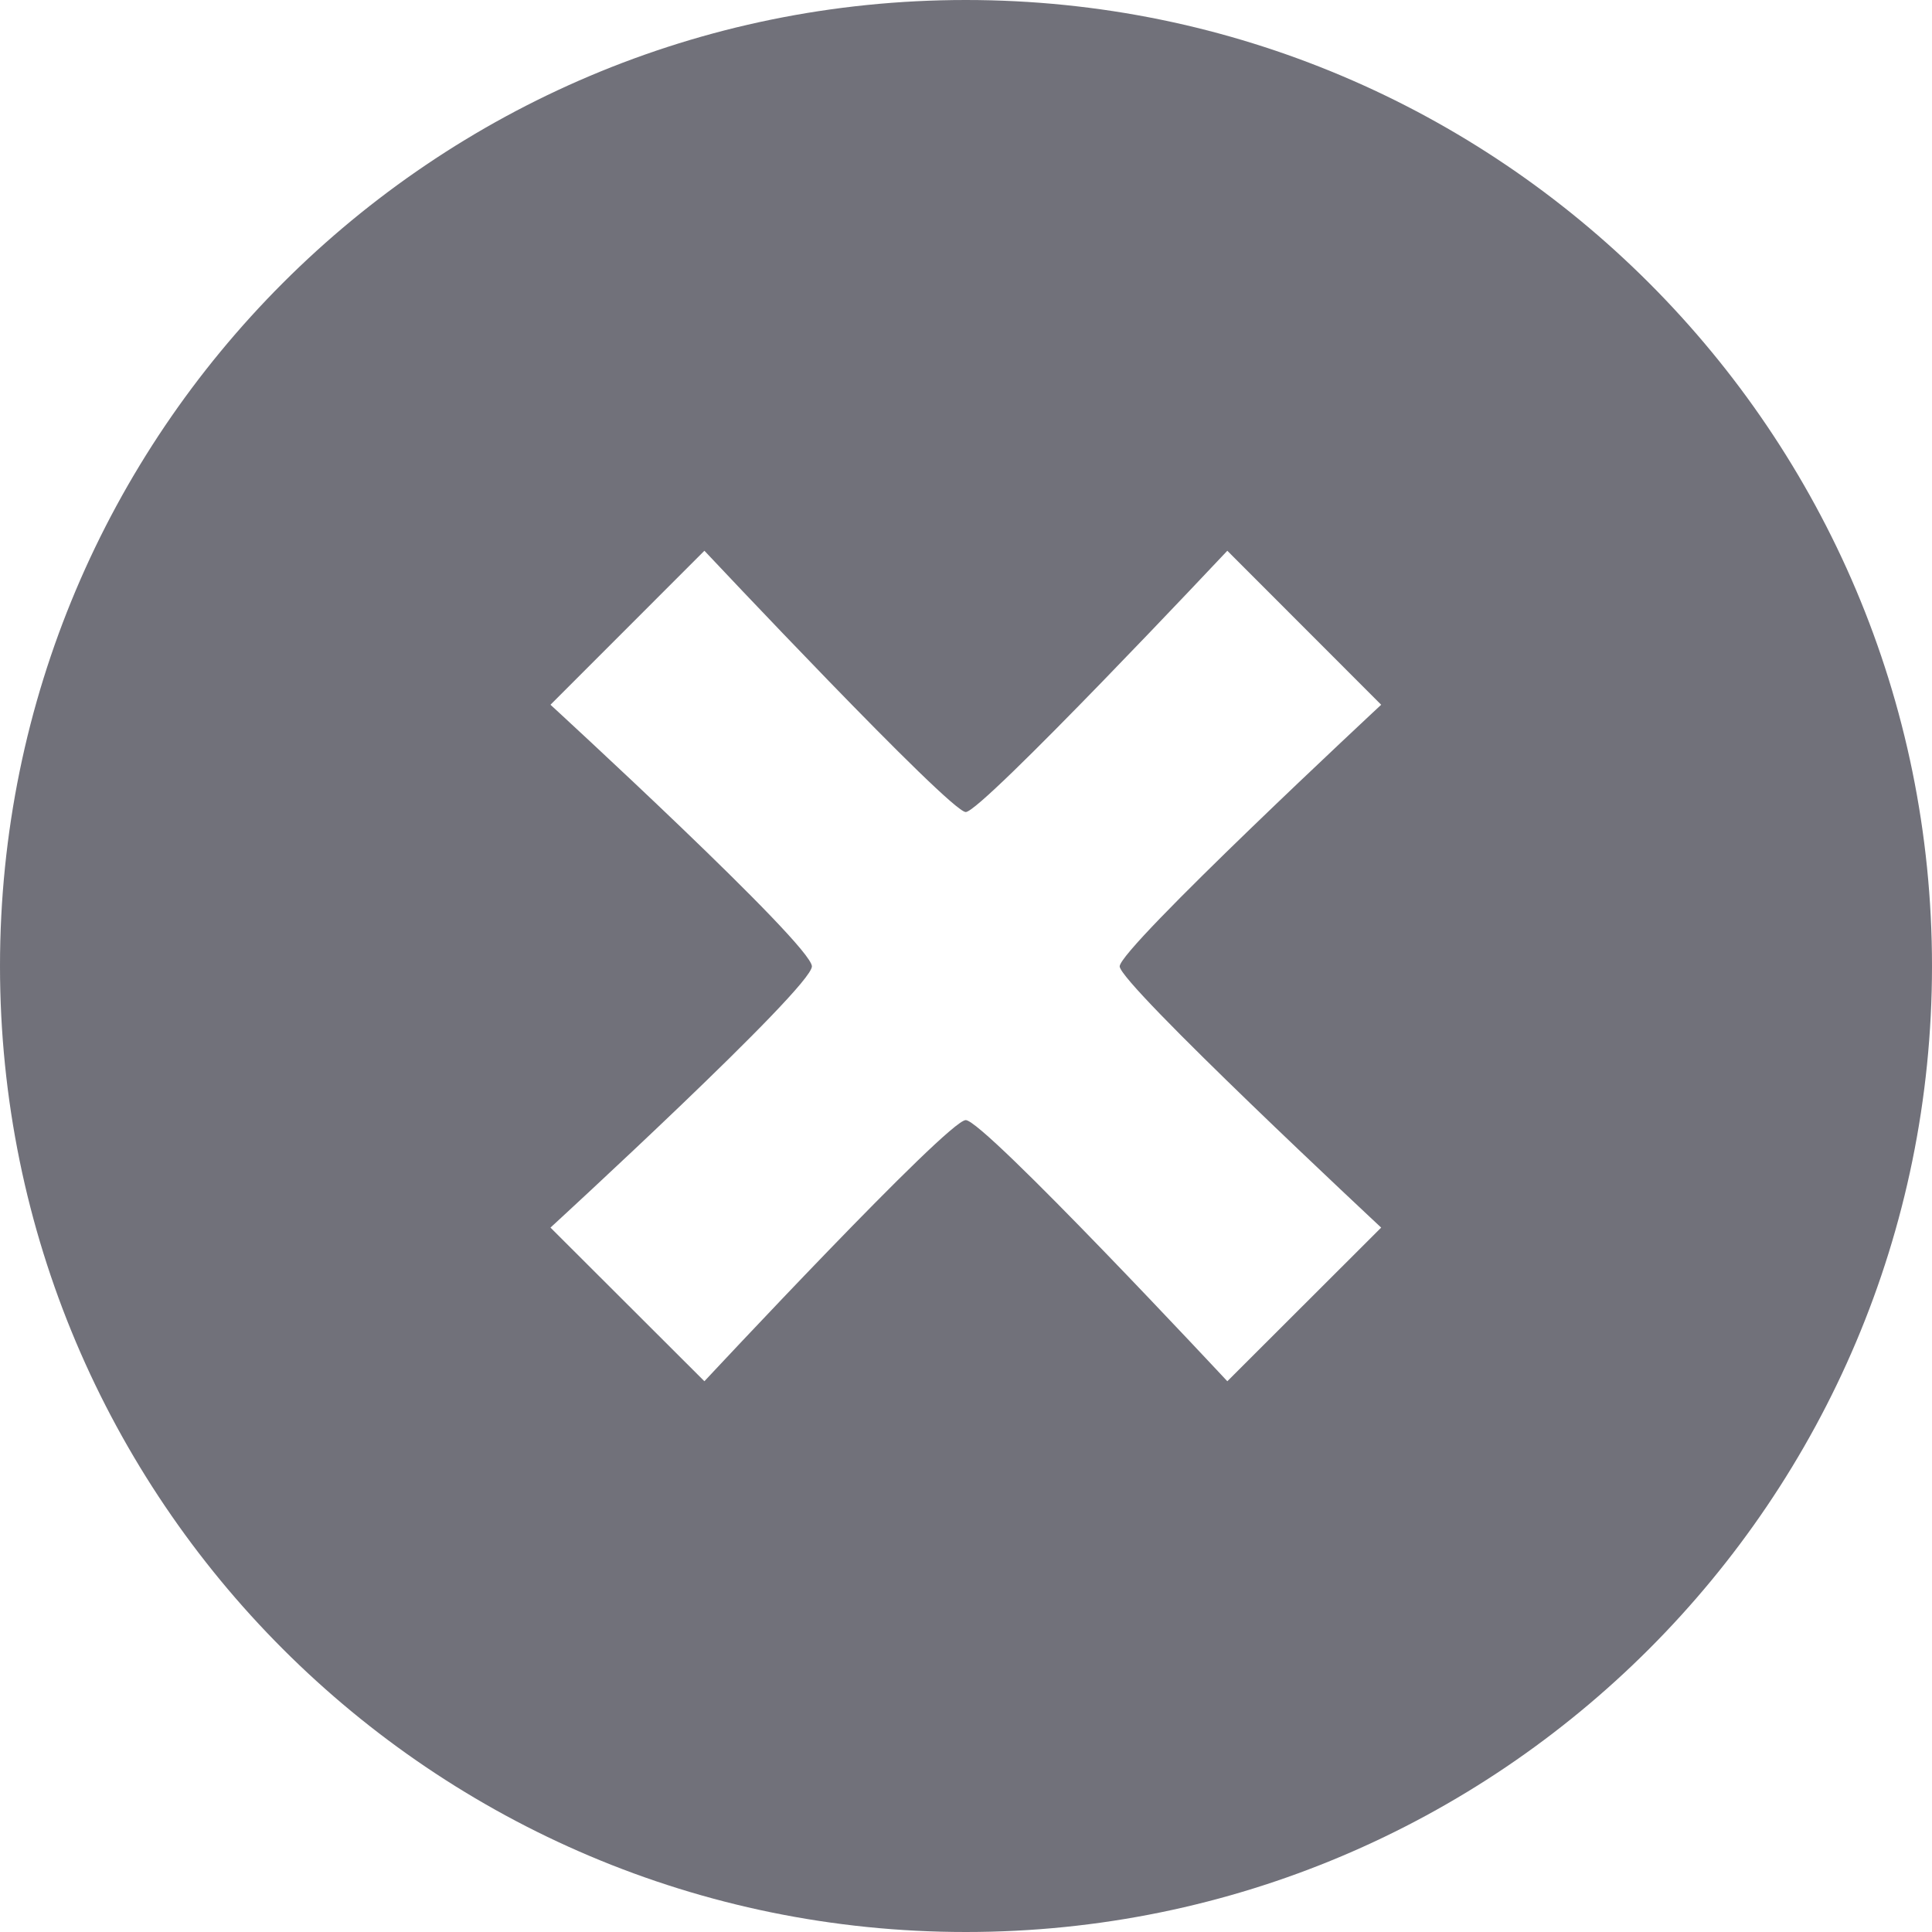
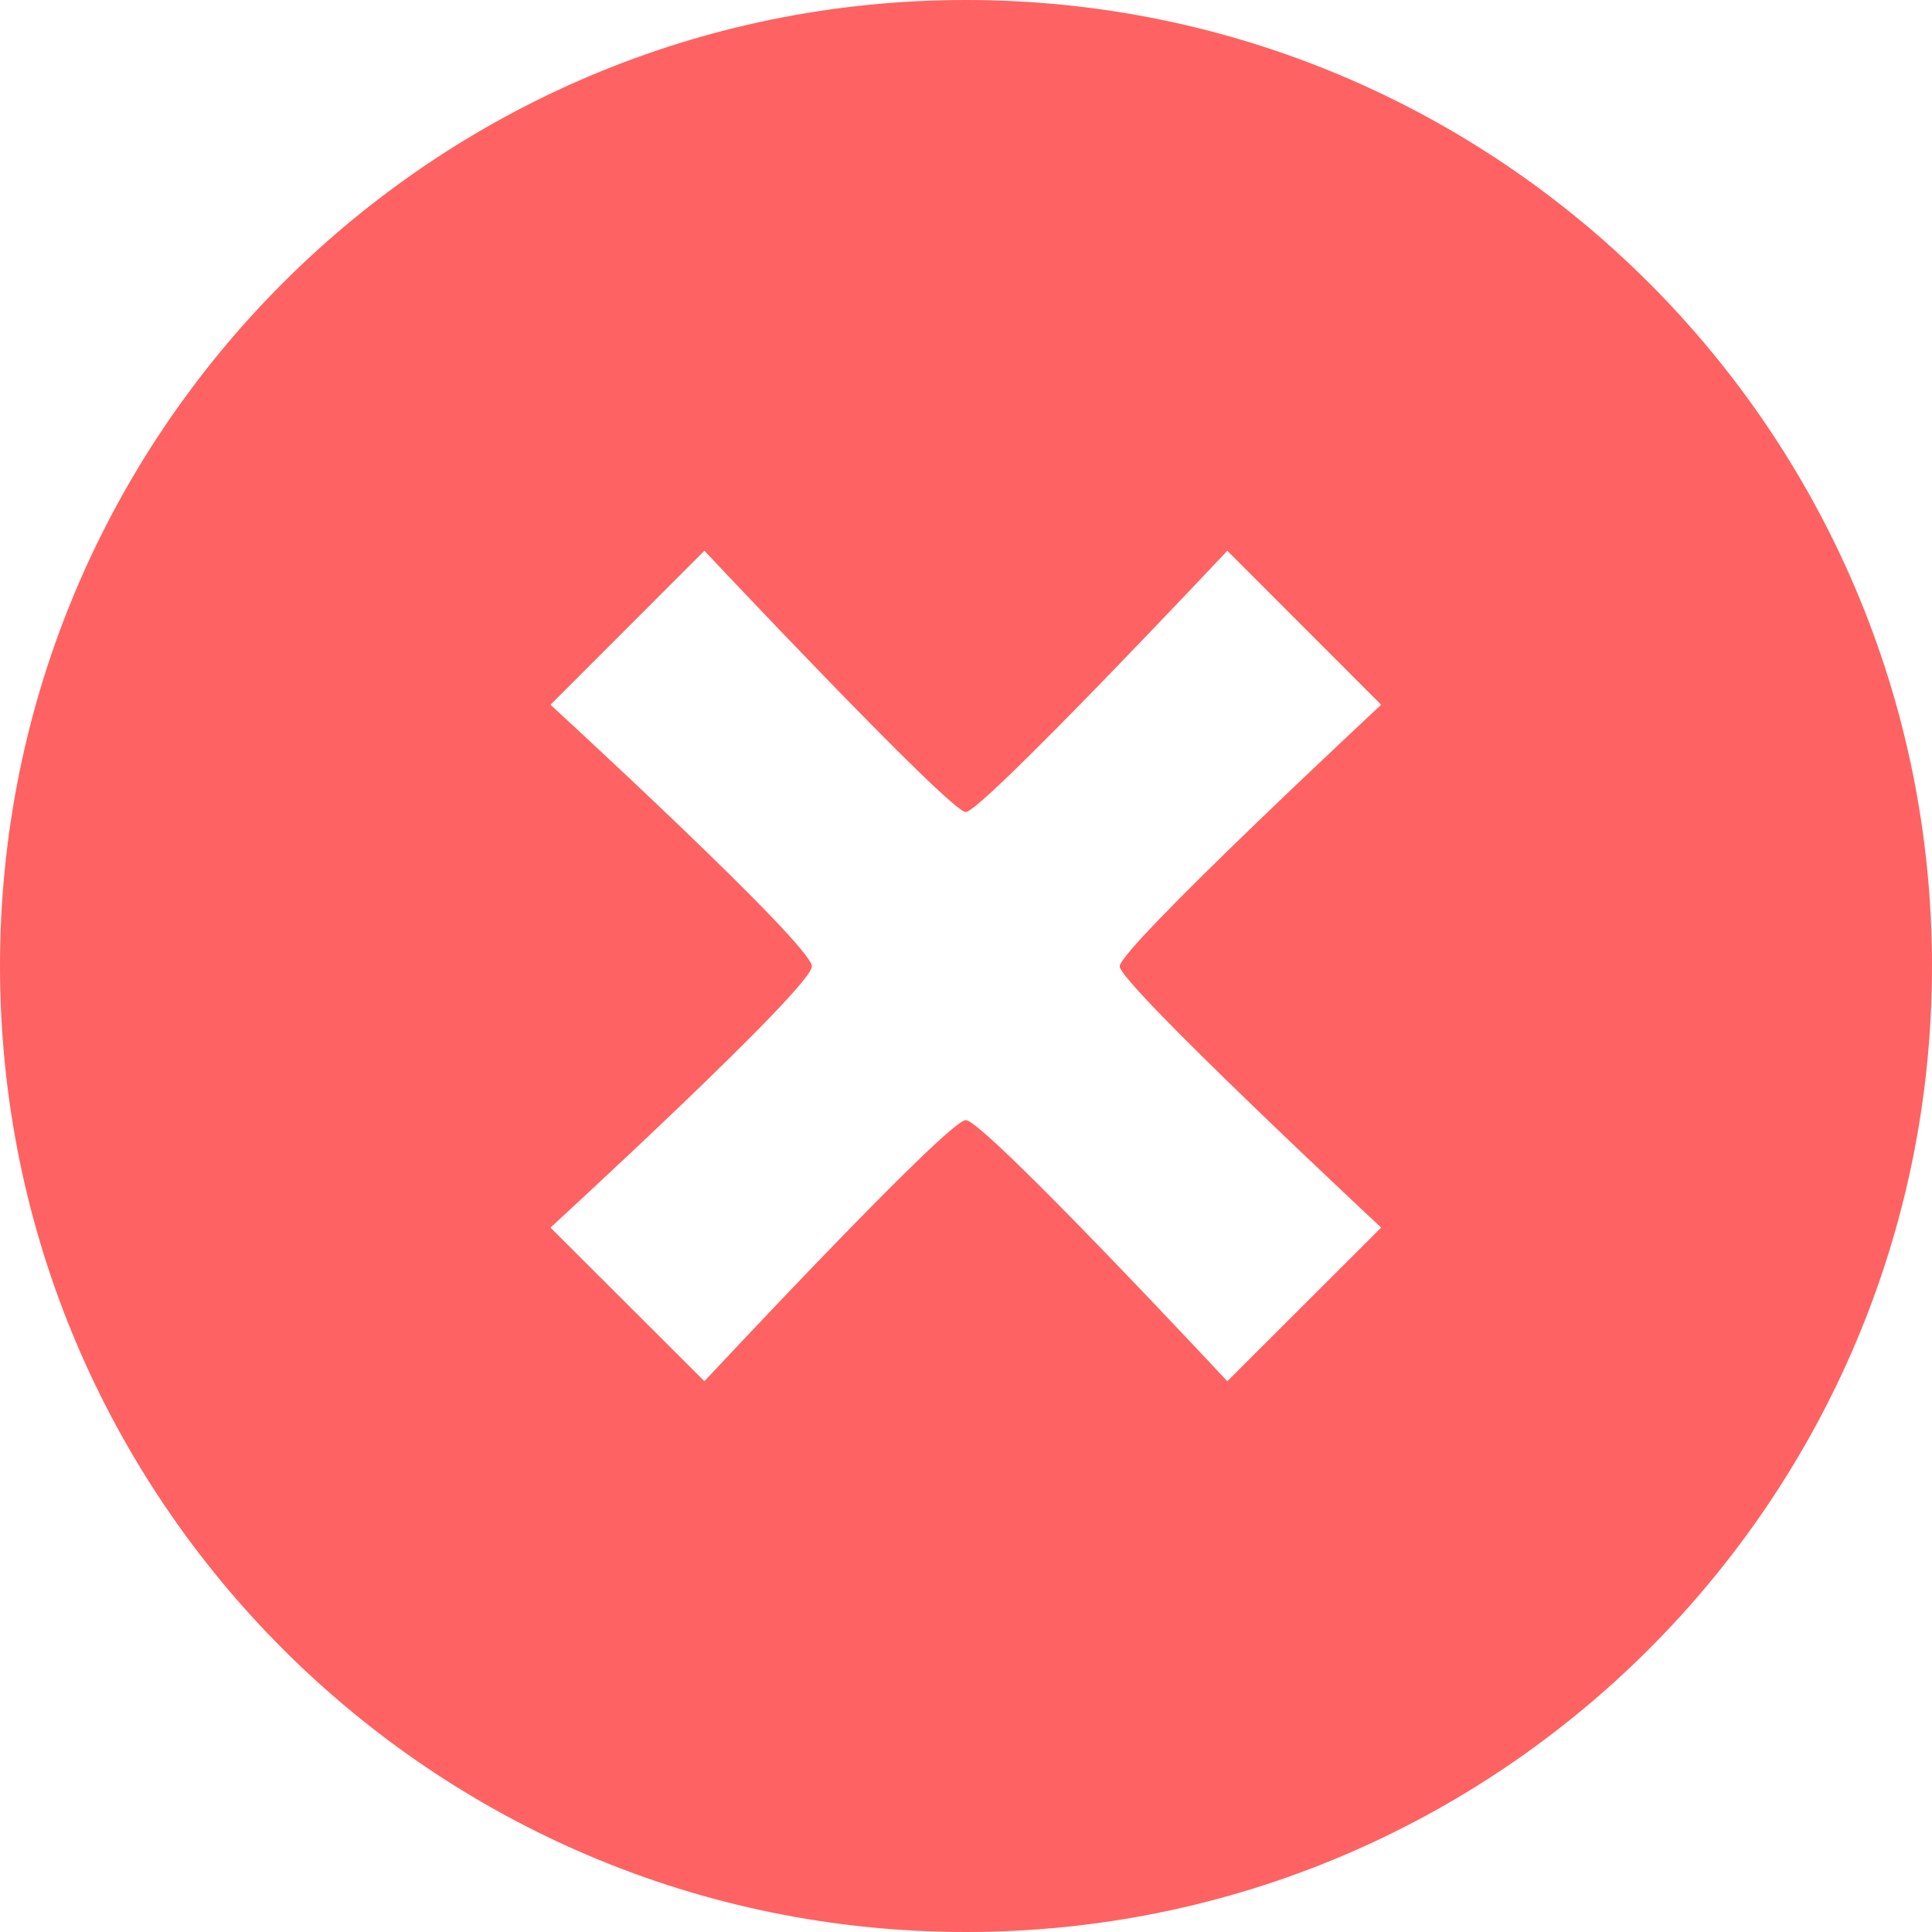
<svg xmlns="http://www.w3.org/2000/svg" fill="#000000" height="800px" width="800px" version="1.1" id="Capa_1" viewBox="0 0 27.965 27.965" xml:space="preserve">
  <g>
    <g id="c142_x">
-       <path fill="#71717a" d="M13.98,0C6.259,0,0,6.261,0,13.983c0,7.721,6.259,13.982,13.98,13.982c7.725,0,13.985-6.262,13.985-13.982    C27.965,6.261,21.705,0,13.98,0z M19.992,17.769l-2.227,2.224c0,0-3.523-3.78-3.786-3.78c-0.259,0-3.783,3.78-3.783,3.78    l-2.228-2.224c0,0,3.784-3.472,3.784-3.781c0-0.314-3.784-3.787-3.784-3.787l2.228-2.229c0,0,3.553,3.782,3.783,3.782    c0.232,0,3.786-3.782,3.786-3.782l2.227,2.229c0,0-3.785,3.523-3.785,3.787C16.207,14.239,19.992,17.769,19.992,17.769z" />
+       <path fill="#ff6262" d="M13.98,0C6.259,0,0,6.261,0,13.983c0,7.721,6.259,13.982,13.98,13.982c7.725,0,13.985-6.262,13.985-13.982    C27.965,6.261,21.705,0,13.98,0z M19.992,17.769l-2.227,2.224c0,0-3.523-3.78-3.786-3.78c-0.259,0-3.783,3.78-3.783,3.78    l-2.228-2.224c0,0,3.784-3.472,3.784-3.781c0-0.314-3.784-3.787-3.784-3.787l2.228-2.229c0,0,3.553,3.782,3.783,3.782    c0.232,0,3.786-3.782,3.786-3.782l2.227,2.229c0,0-3.785,3.523-3.785,3.787C16.207,14.239,19.992,17.769,19.992,17.769z" />
    </g>
    <g id="Capa_1_104_">
	</g>
  </g>
</svg>
